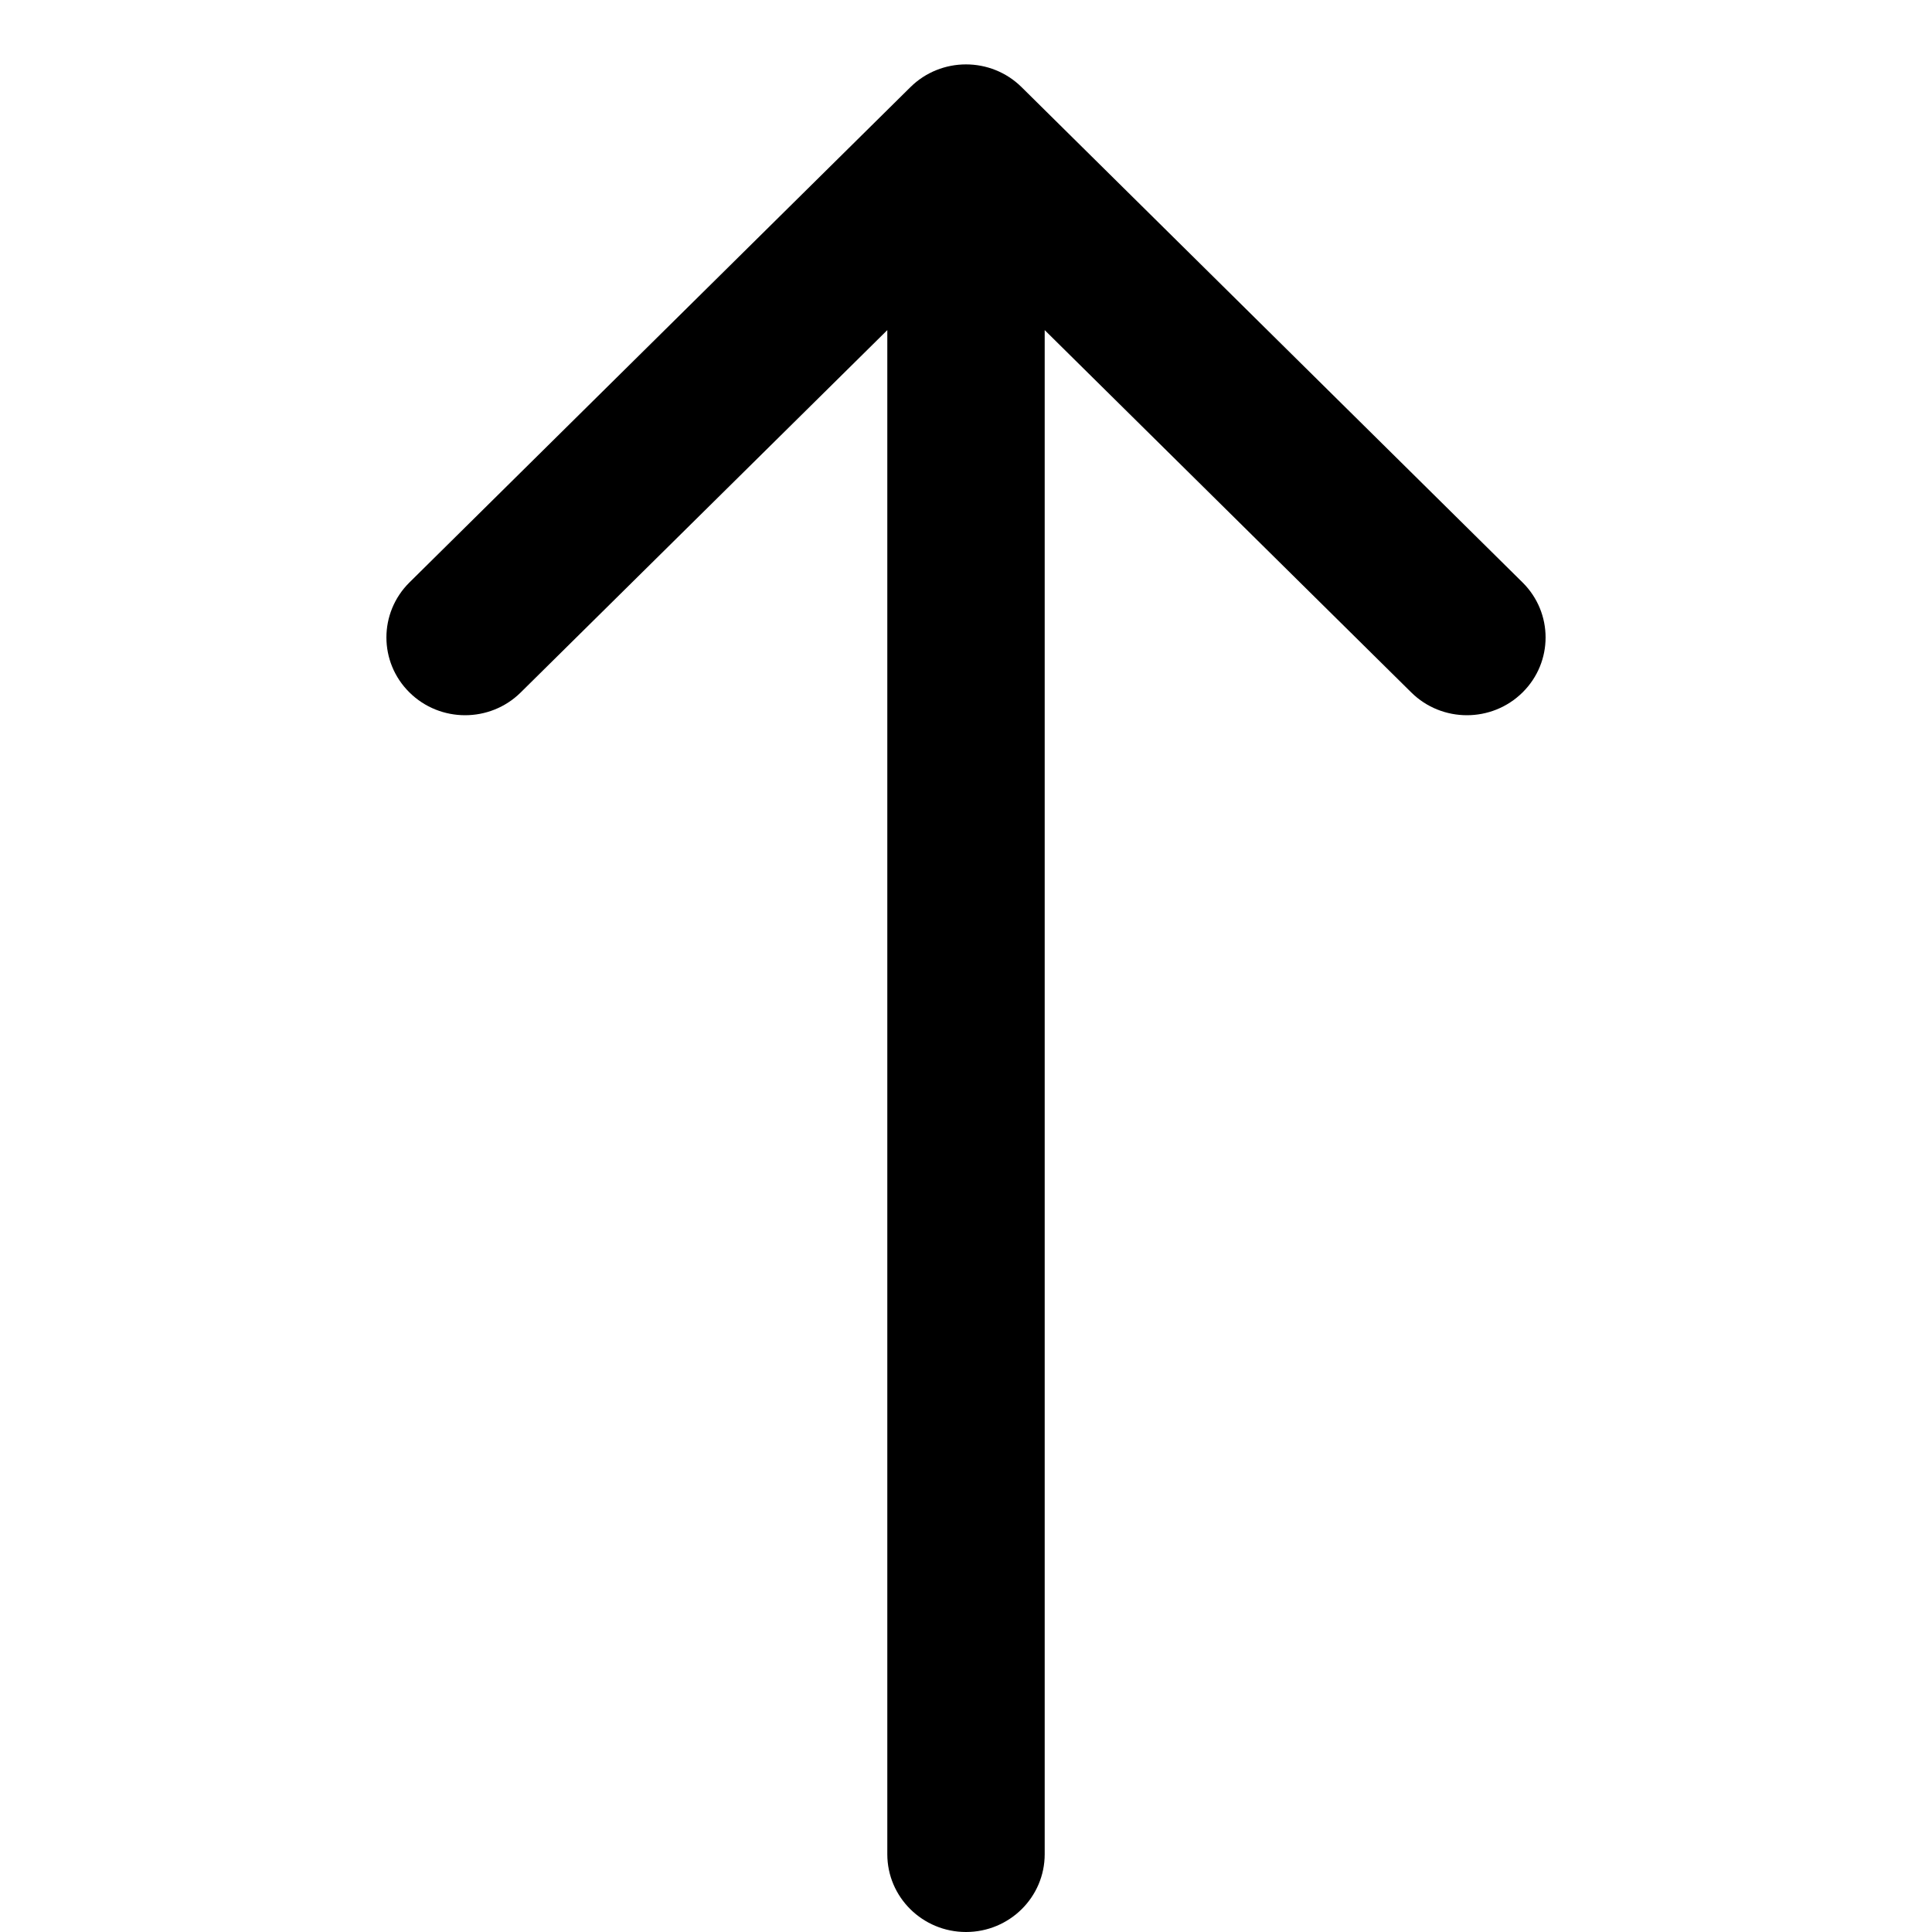
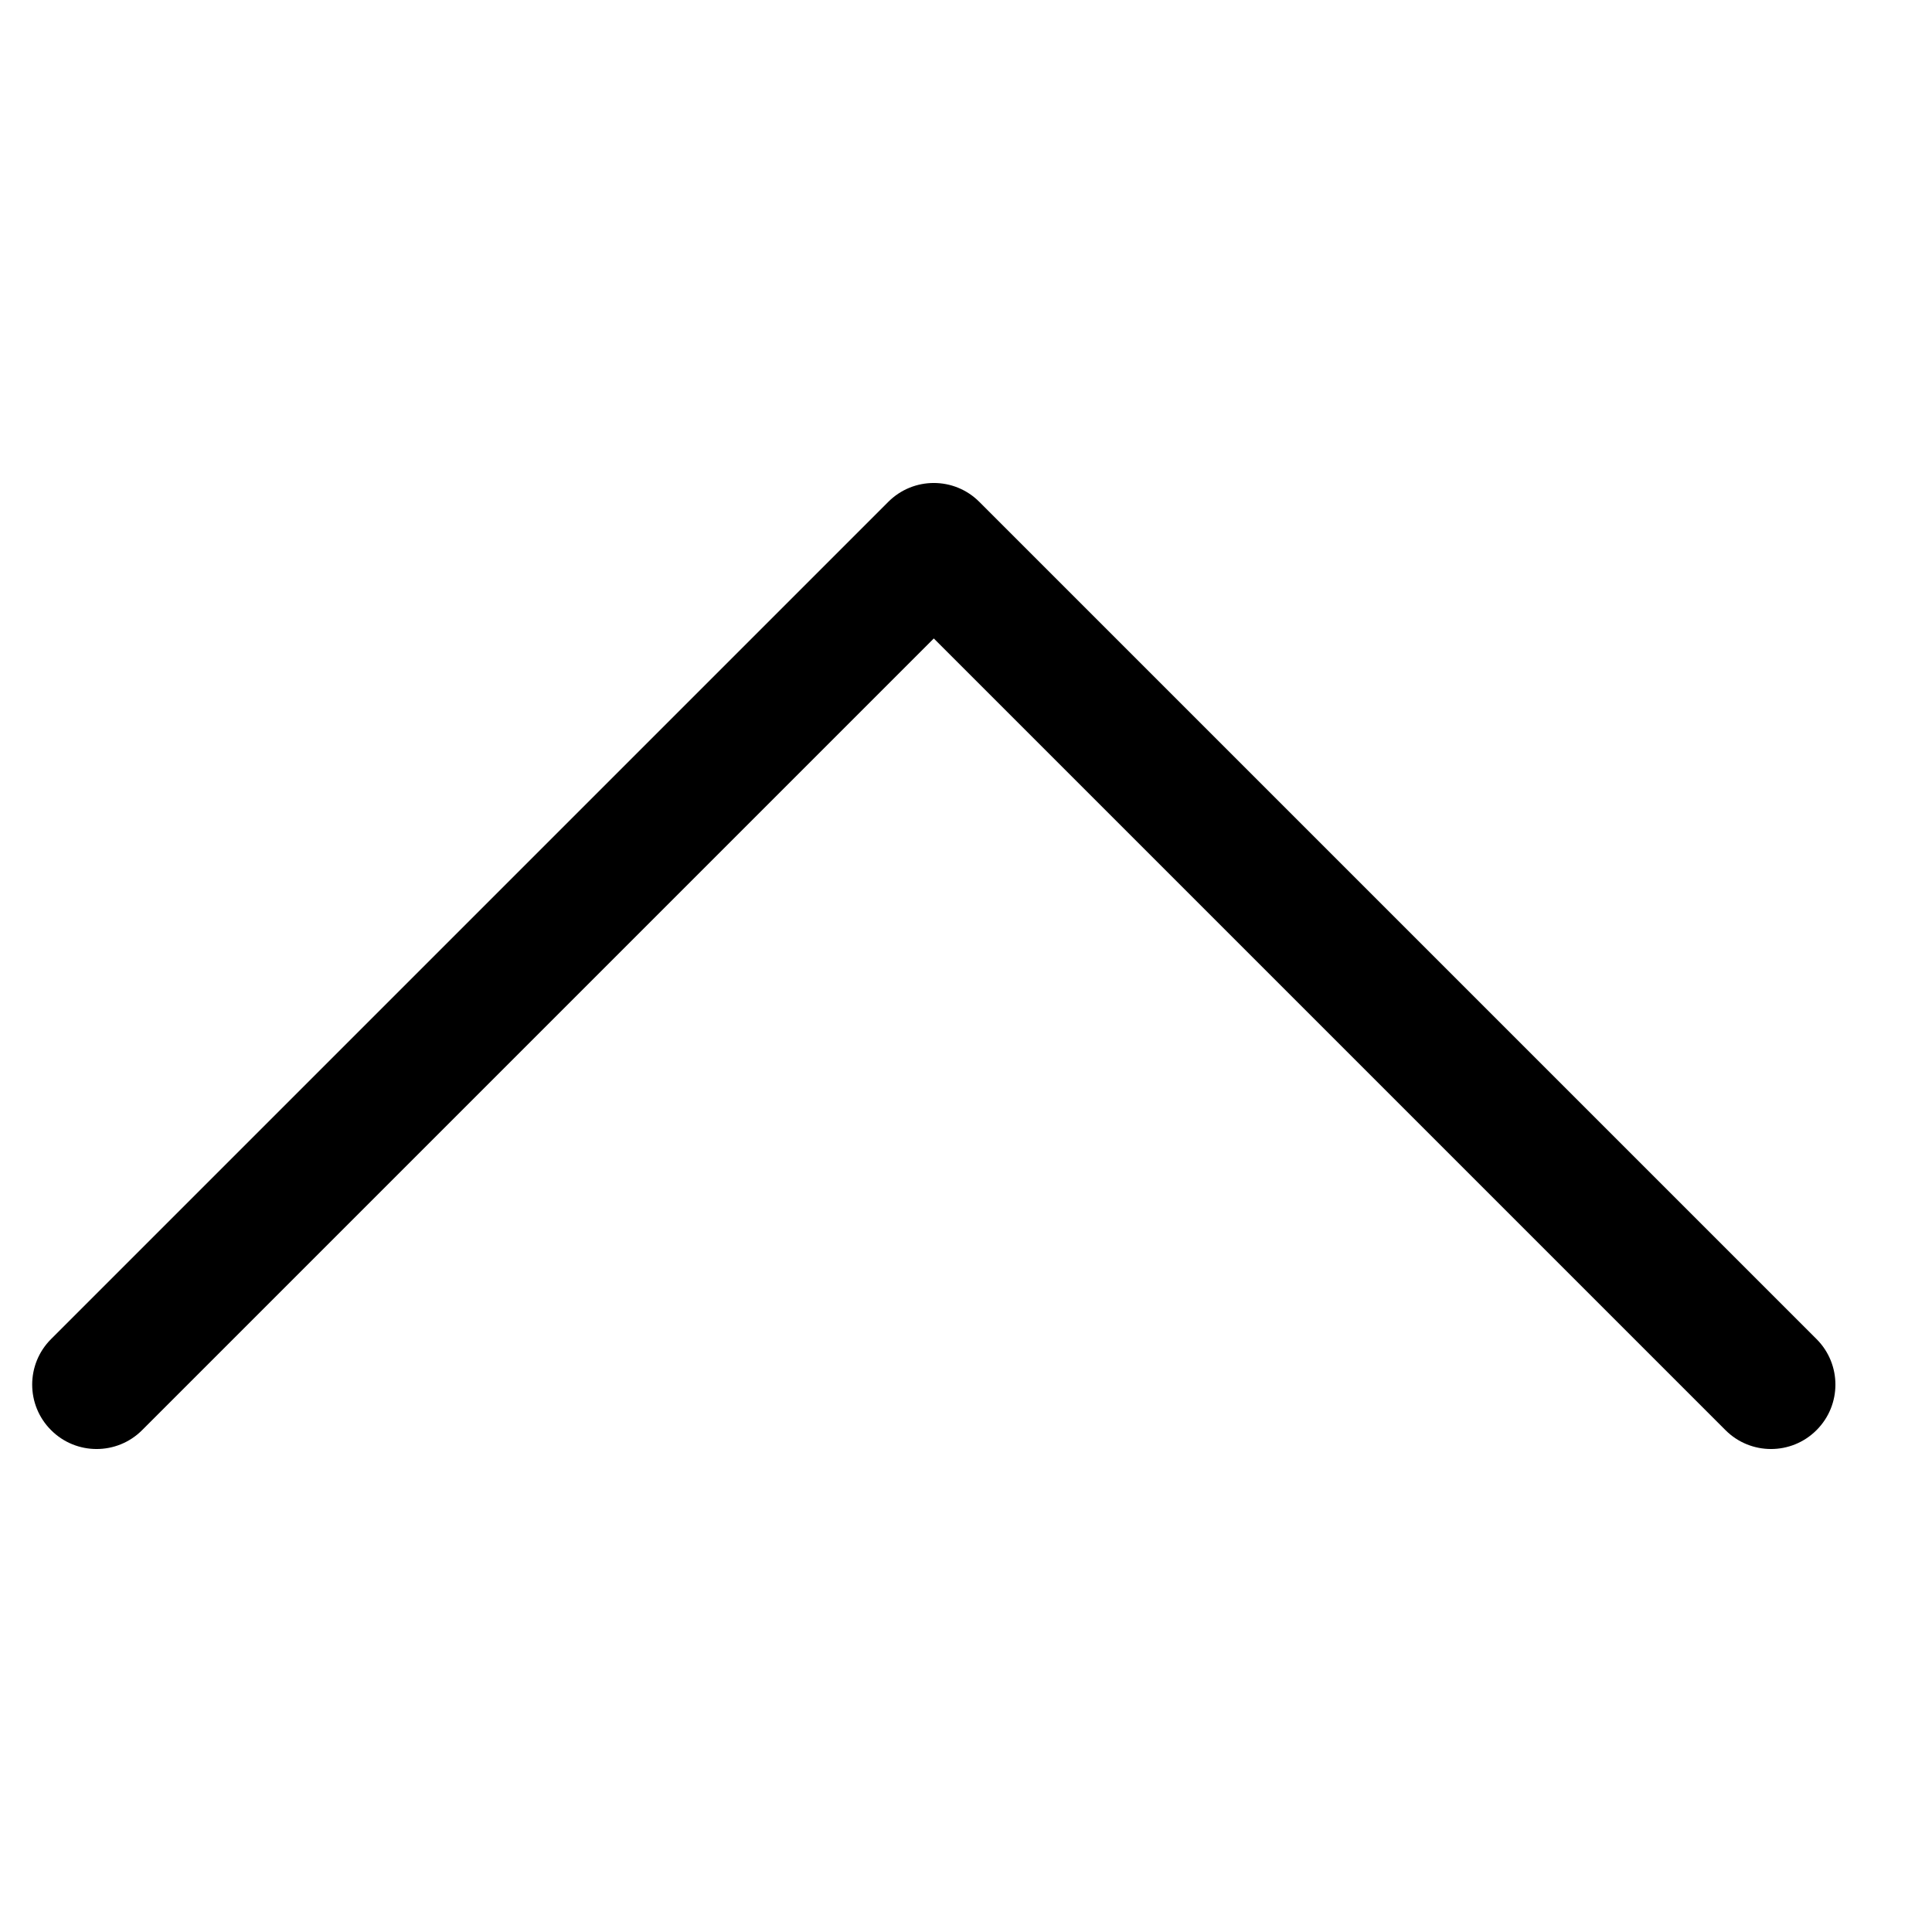
<svg xmlns="http://www.w3.org/2000/svg" width="30" height="30" viewBox="0 0 30 30" fill="none">
-   <path fill-rule="evenodd" clip-rule="evenodd" d="M6.358 9.044L14.136 1.354C14.613 0.882 15.387 0.882 15.864 1.354L23.642 9.044C24.119 9.516 24.119 10.281 23.642 10.752C23.165 11.224 22.391 11.224 21.914 10.752L16.222 5.126L16.222 28.792C16.222 29.459 15.675 30 15 30C14.325 30 13.778 29.459 13.778 28.792L13.778 5.126L8.086 10.752C7.609 11.224 6.835 11.224 6.358 10.752C5.881 10.281 5.881 9.516 6.358 9.044Z" fill="black" />
+   <path fill-rule="evenodd" clip-rule="evenodd" d="M0.793 22.207C0.402 21.817 0.402 21.183 0.793 20.793L13.793 7.793C14.183 7.402 14.817 7.402 15.207 7.793L28.207 20.793C28.598 21.183 28.598 21.817 28.207 22.207C27.817 22.598 27.183 22.598 26.793 22.207L14.5 9.914L2.207 22.207C1.817 22.598 1.183 22.598 0.793 22.207Z" fill="black" />
</svg>
